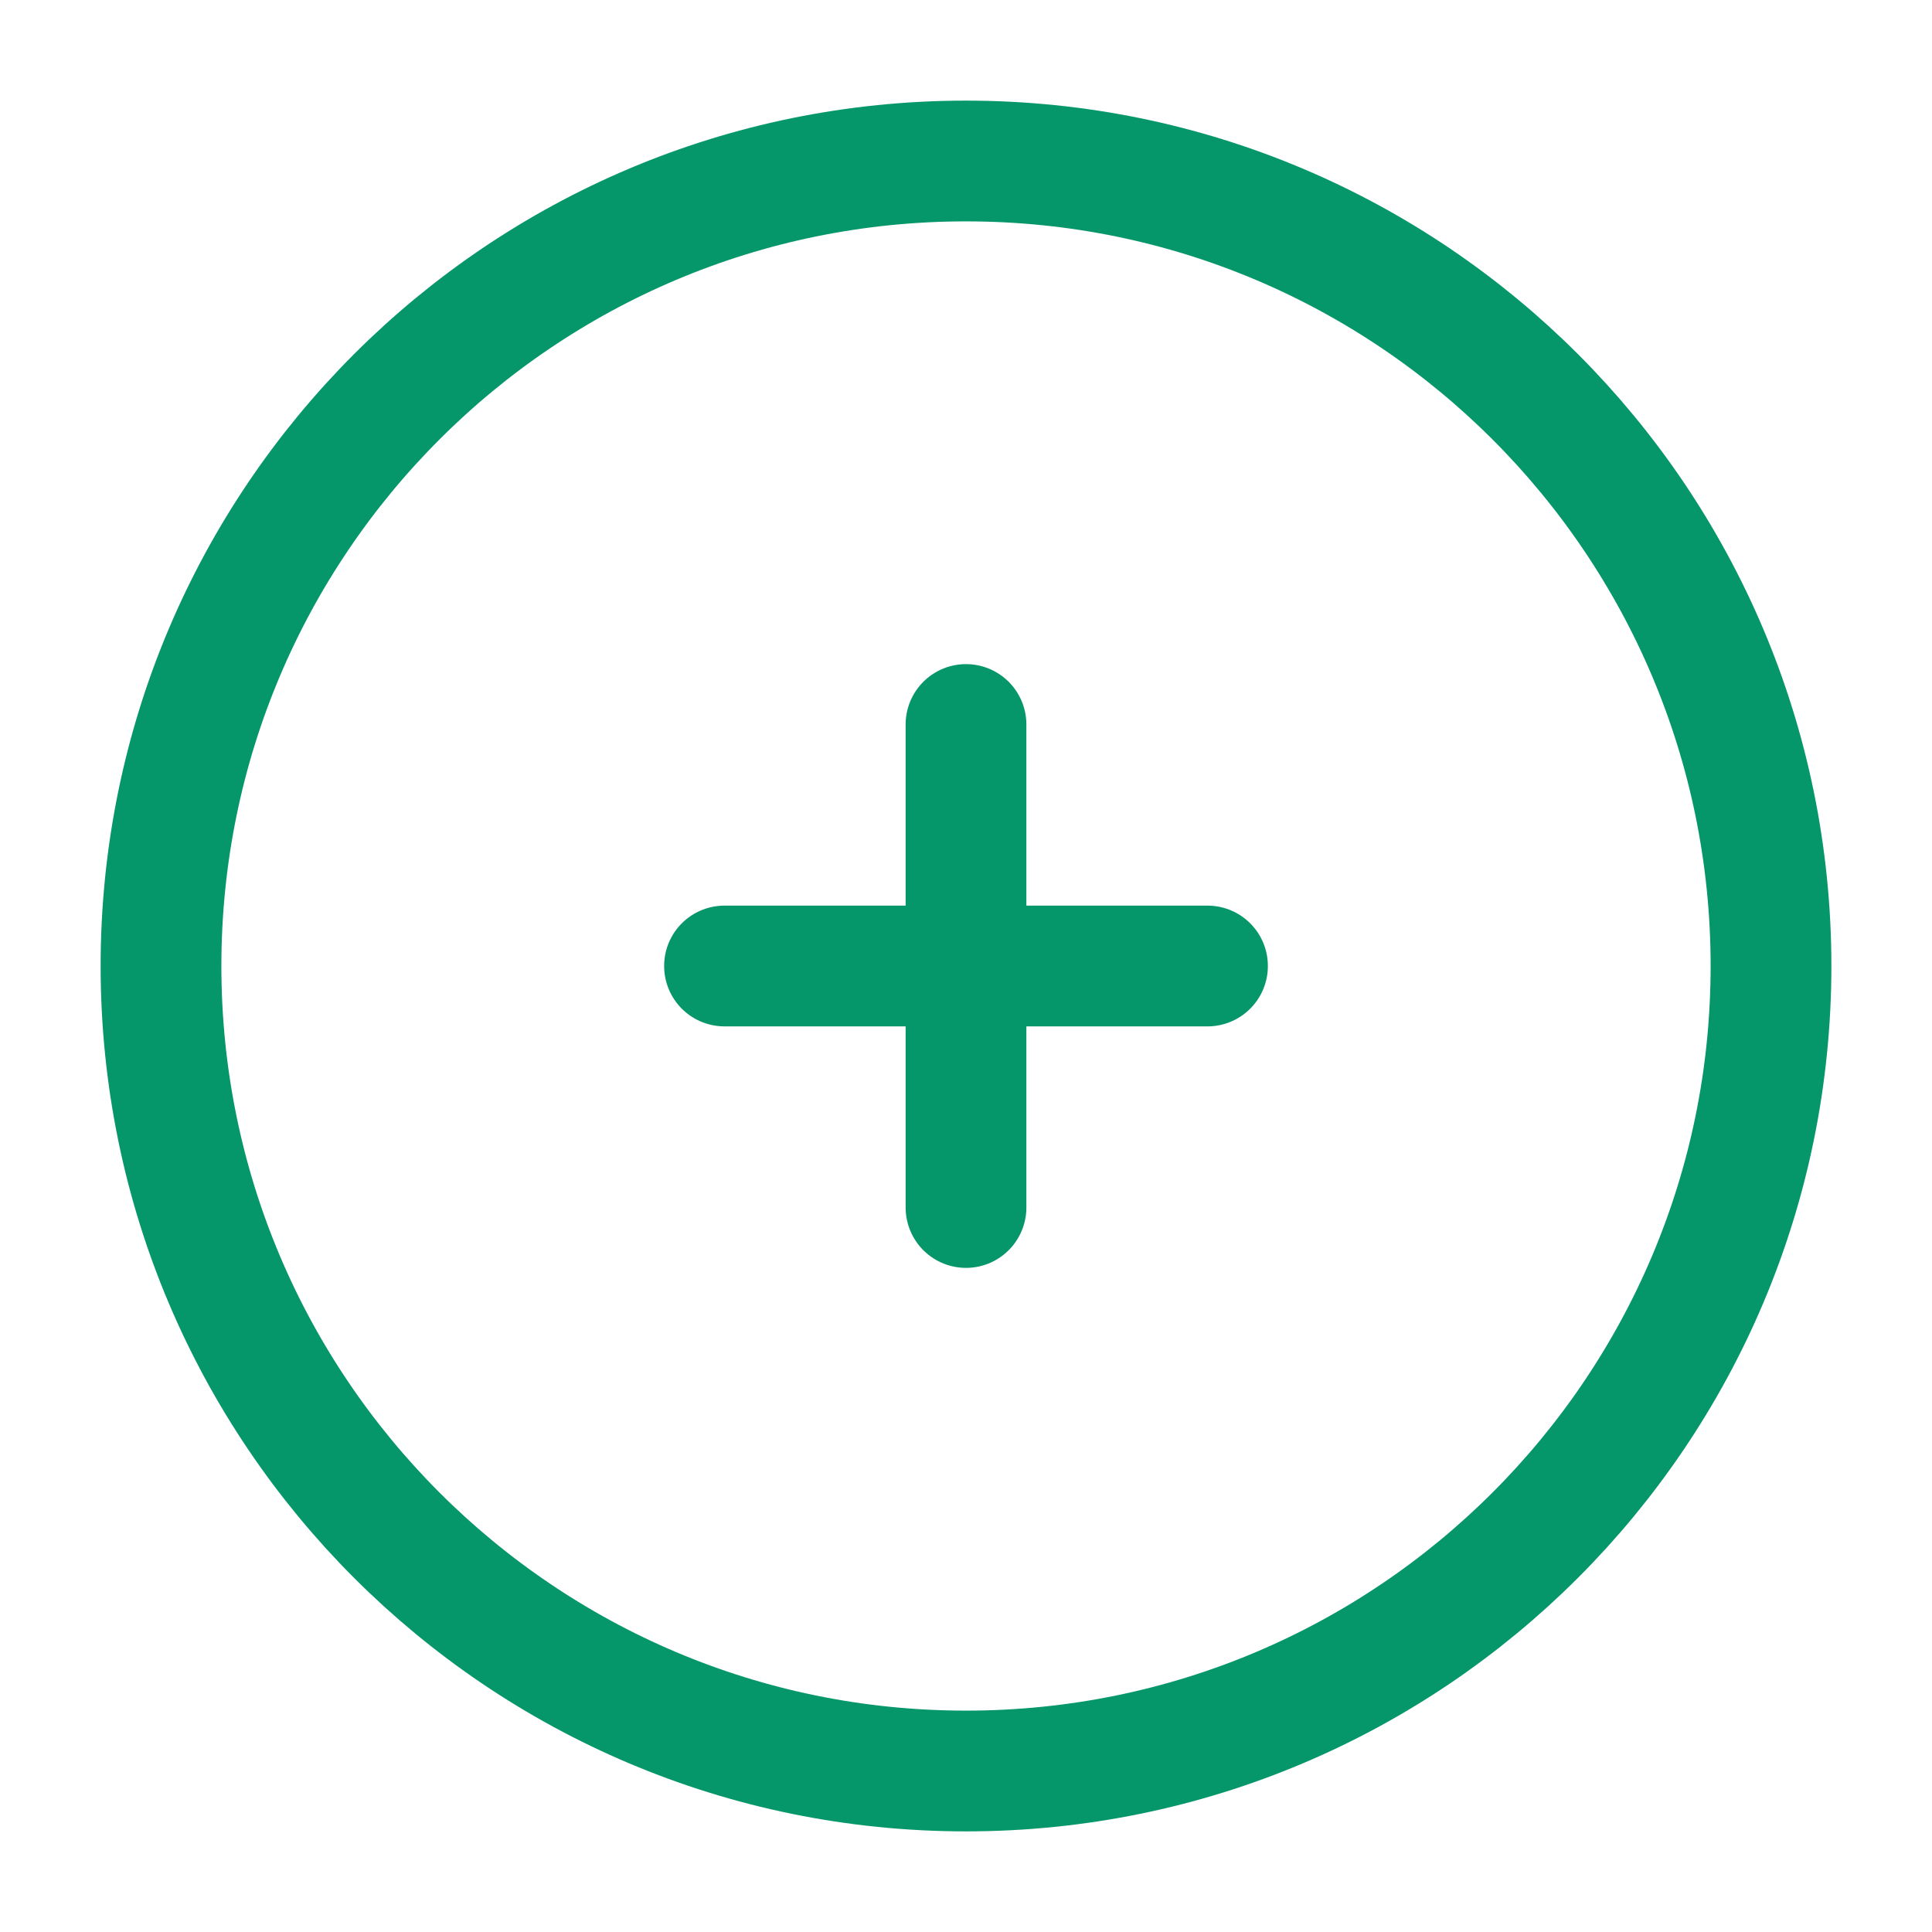
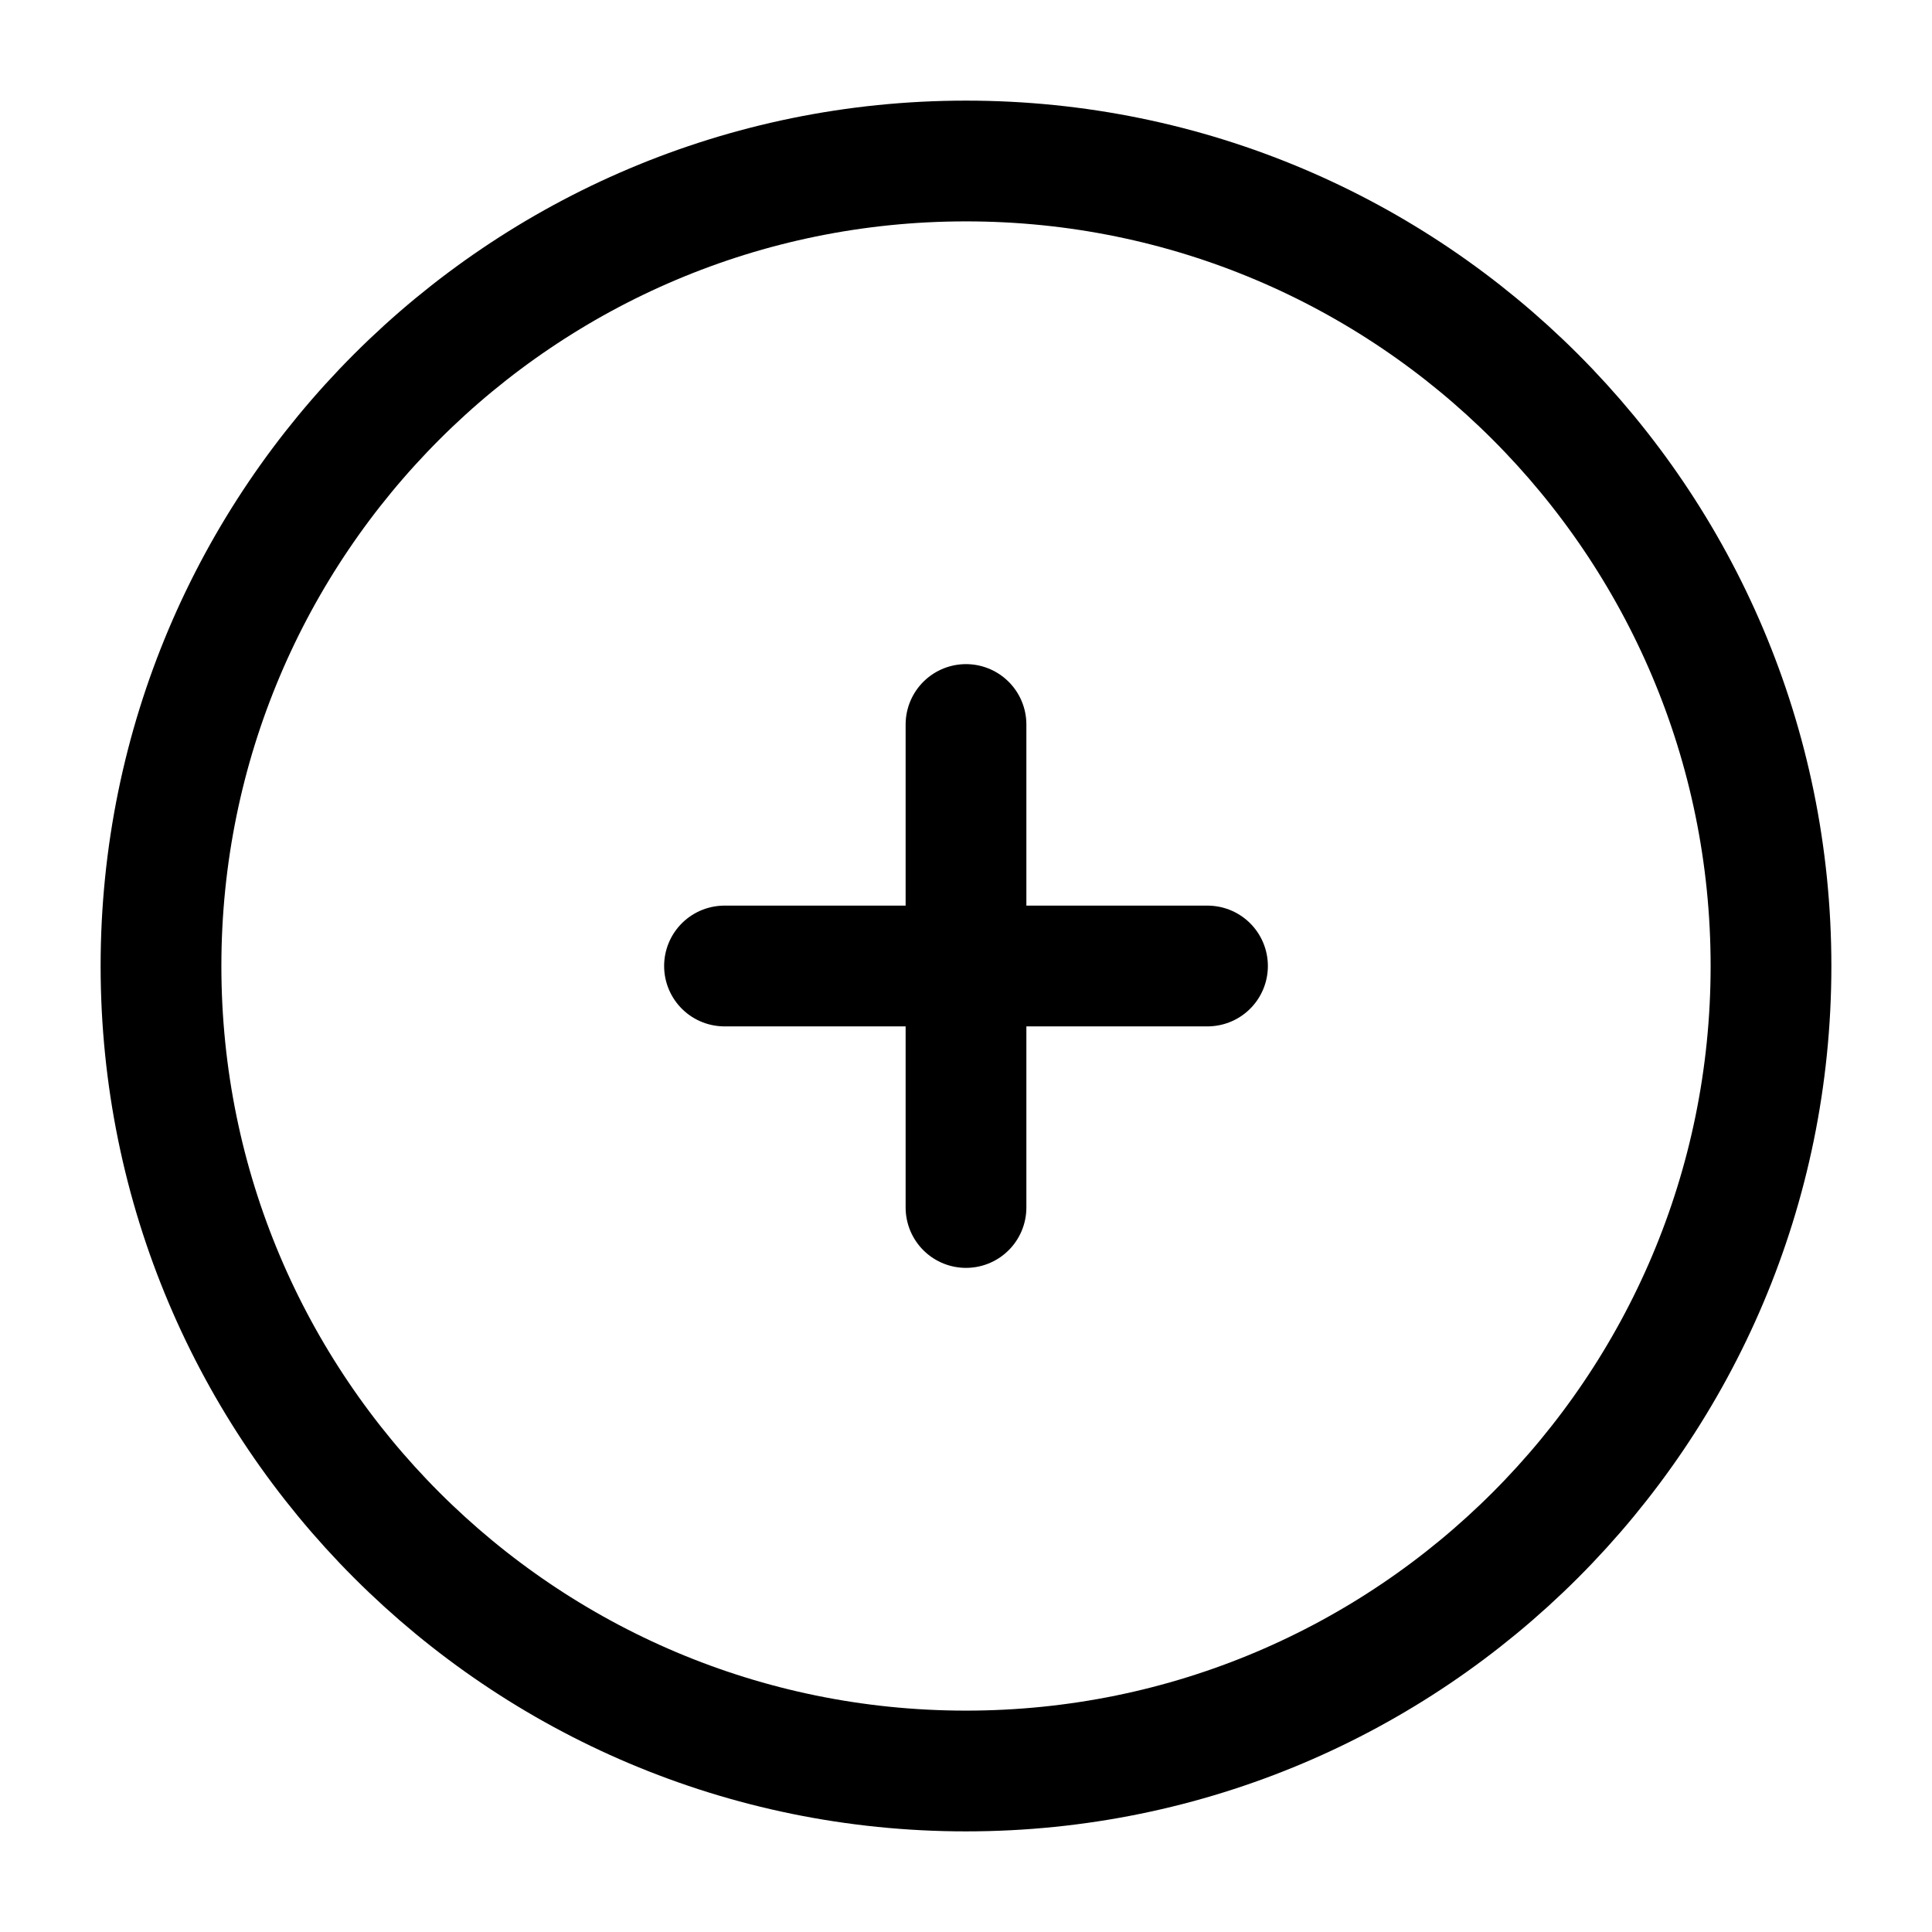
<svg xmlns="http://www.w3.org/2000/svg" width="800px" height="800px" viewBox="0 0 24 24" fill="none">
  <g id="SVGRepo_bgCarrier" stroke-width="0" />
  <g id="SVGRepo_tracerCarrier" stroke-linecap="round" stroke-linejoin="round" />
  <g id="SVGRepo_iconCarrier">
-     <circle cx="12" cy="12" r="10" stroke="#059669" stroke-width="1.5" />
-     <path d="M15 12L12 12M12 12L9 12M12 12L12 9M12 12L12 15" stroke="#059669" stroke-width="1.5" stroke-linecap="round" />
+     <circle cx="12" cy="12" r="10" stroke="#000000" stroke-width="1.5" />
+     <path d="M15 12L12 12M12 12L9 12M12 12L12 9M12 12L12 15" stroke="#000000" stroke-width="1.5" stroke-linecap="round" />
  </g>
</svg>
